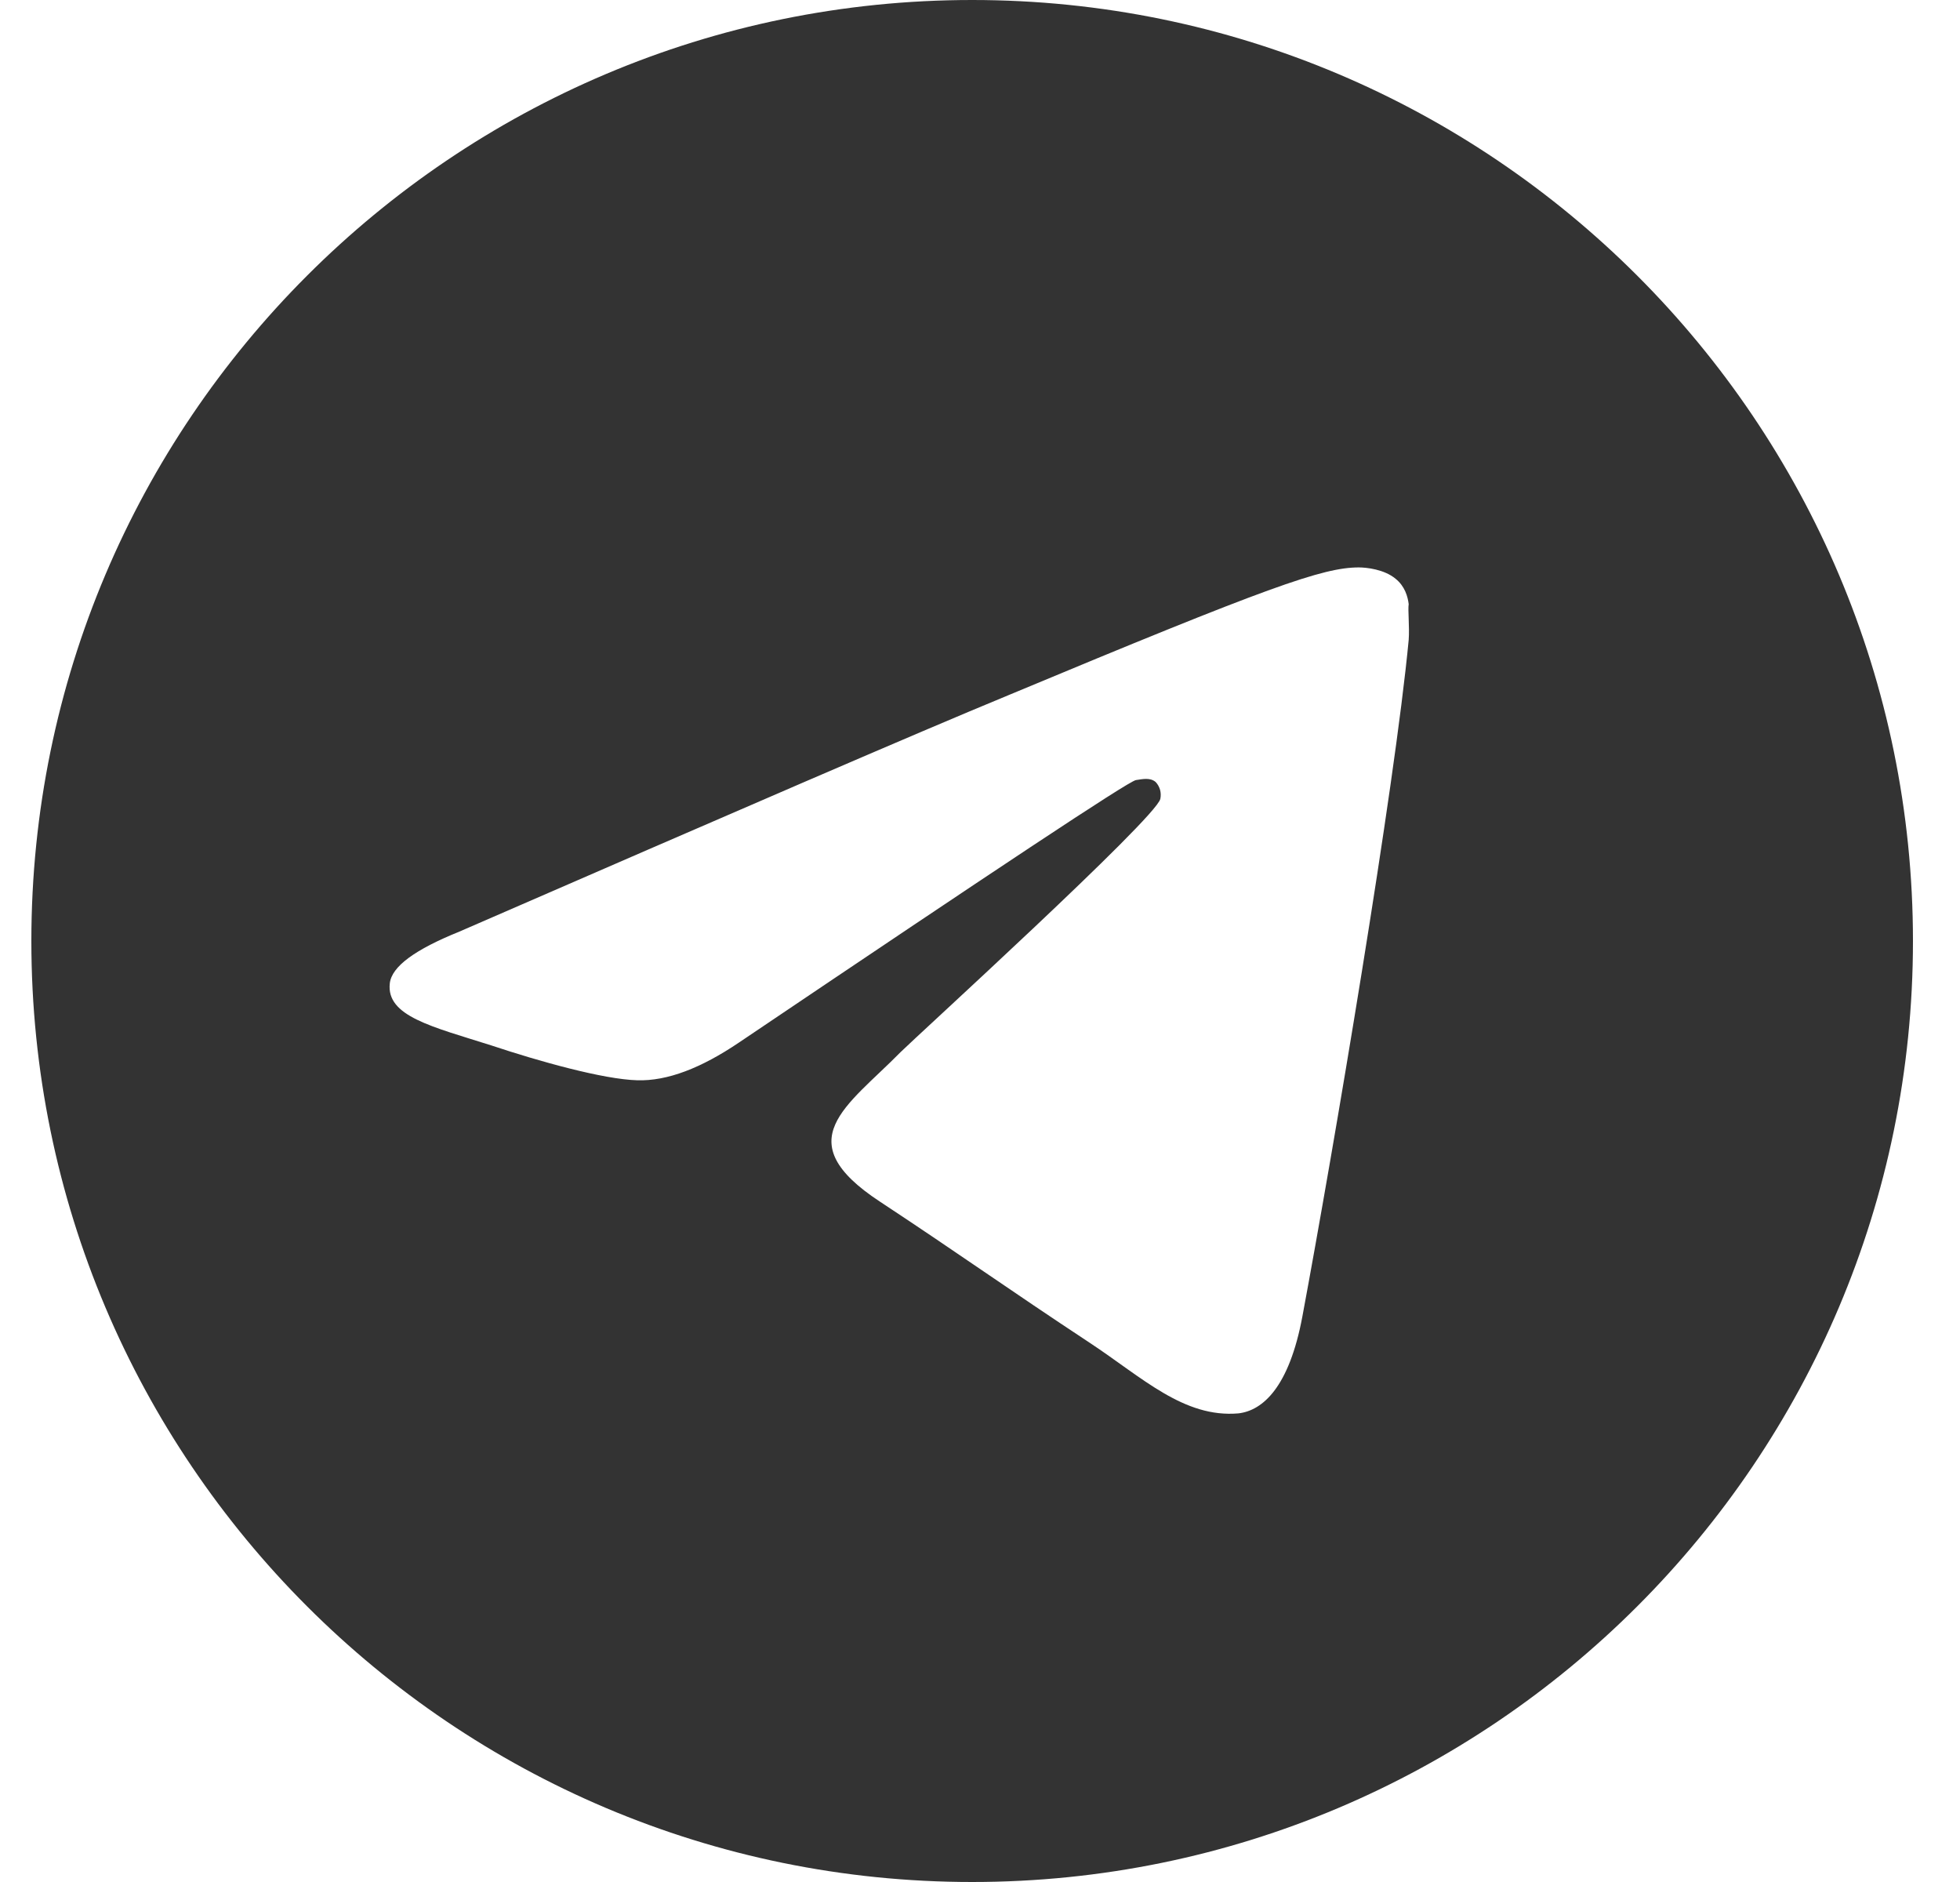
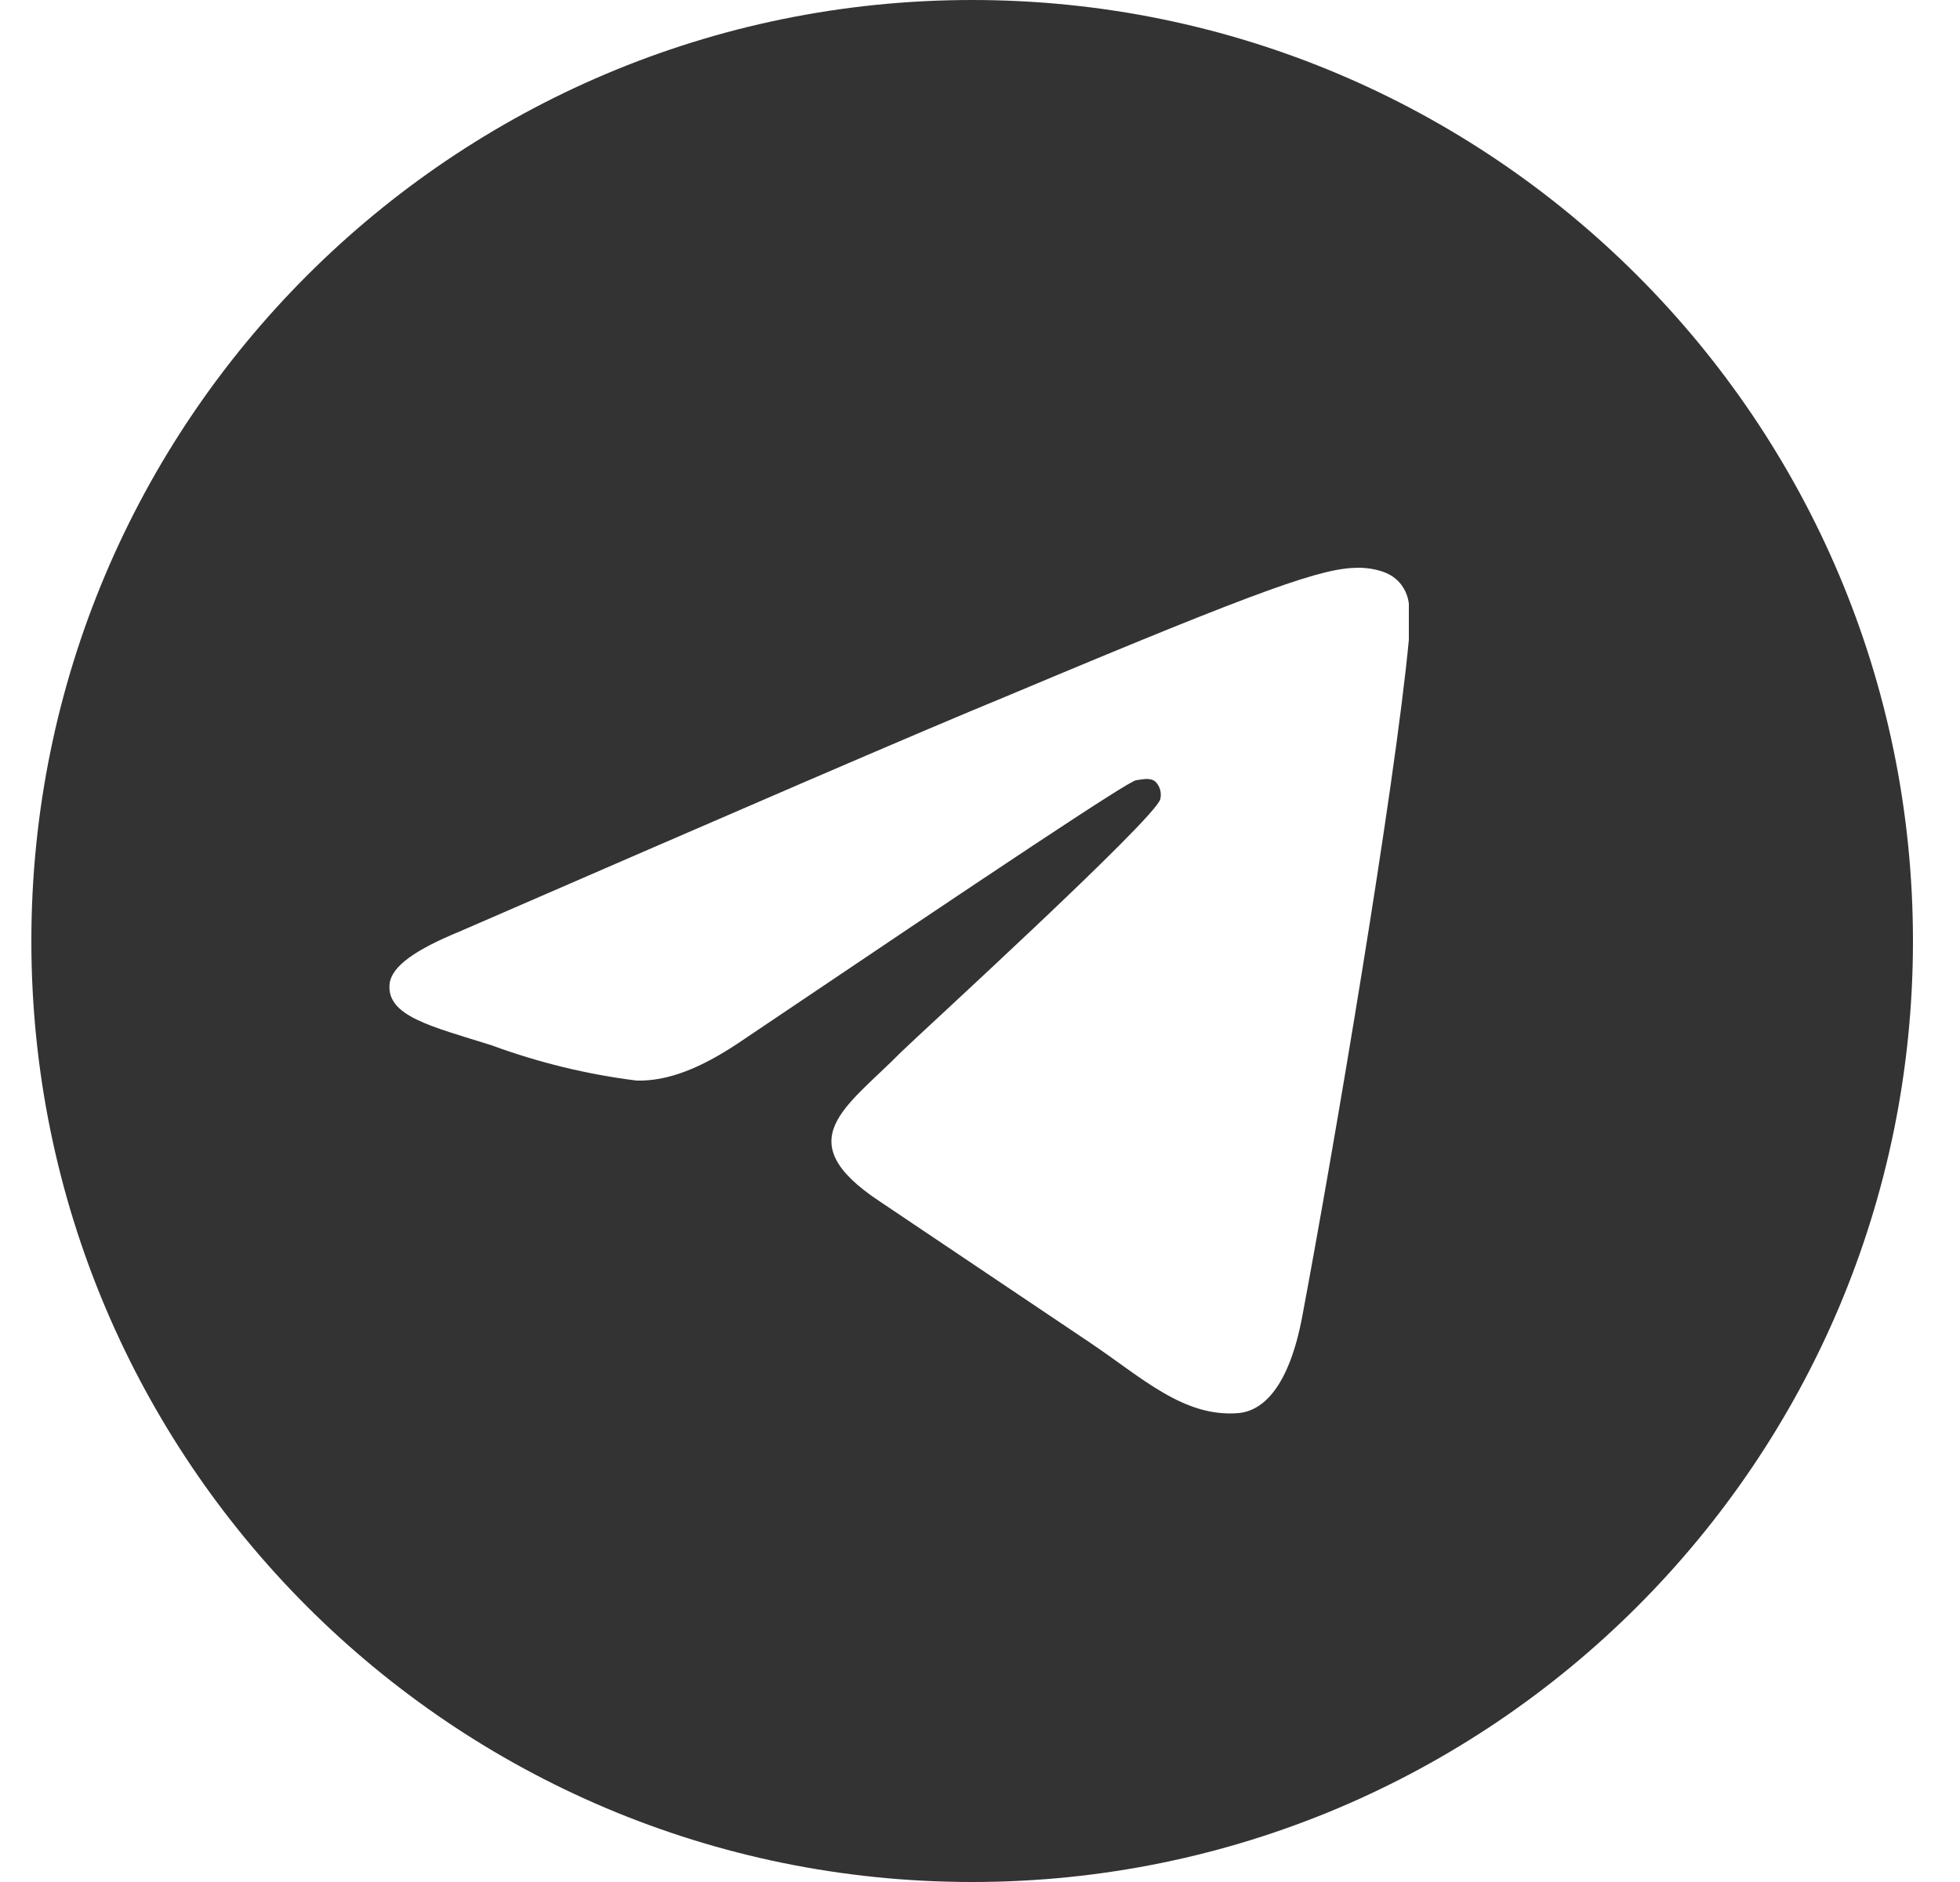
- <svg xmlns="http://www.w3.org/2000/svg" width="25" height="24" viewBox="0 0 25 24" fill="none">
-   <path d="M12.4 0C5.776 0 0.4 5.376 0.4 12C0.4 18.624 5.776 24 12.4 24C19.024 24 24.4 18.624 24.4 12C24.4 5.376 19.024 0 12.4 0ZM17.968 8.16C17.788 10.056 17.008 14.664 16.612 16.788C16.444 17.688 16.108 17.988 15.796 18.024C15.1 18.084 14.572 17.568 13.9 17.124C12.844 16.428 12.244 15.996 11.224 15.324C10.036 14.544 10.804 14.112 11.488 13.416C11.668 13.236 14.74 10.44 14.8 10.188C14.808 10.15 14.807 10.11 14.797 10.073C14.786 10.035 14.767 10 14.74 9.972C14.668 9.912 14.572 9.936 14.488 9.948C14.38 9.972 12.7 11.088 9.424 13.296C8.944 13.62 8.512 13.788 8.128 13.776C7.696 13.764 6.88 13.536 6.268 13.332C5.512 13.092 4.924 12.96 4.972 12.54C4.996 12.324 5.296 12.108 5.86 11.88C9.364 10.356 11.692 9.348 12.856 8.868C16.192 7.476 16.876 7.236 17.332 7.236C17.428 7.236 17.656 7.26 17.8 7.38C17.92 7.476 17.956 7.608 17.968 7.704C17.956 7.776 17.98 7.992 17.968 8.16Z" fill="#333333" />
+ <svg xmlns="http://www.w3.org/2000/svg" width="25" height="24" fill="none">
+   <path d="M12.4 0a12 12 0 1 0 0 24 12 12 0 0 0 0-24Zm5.57 8.16c-.18 1.9-.96 6.5-1.36 8.63-.17.9-.5 1.2-.81 1.23-.7.06-1.23-.45-1.9-.9l-2.68-1.8c-1.18-.78-.42-1.2.27-1.9.18-.18 3.25-2.98 3.31-3.23a.24.24 0 0 0-.06-.22c-.07-.06-.17-.03-.25-.02-.11.02-1.79 1.14-5.07 3.35-.48.32-.9.49-1.3.48a8.37 8.37 0 0 1-1.85-.45c-.76-.24-1.35-.37-1.3-.79.03-.22.33-.43.89-.66 3.5-1.52 5.83-2.53 7-3.01 3.33-1.4 4.02-1.63 4.47-1.63.1 0 .33.02.47.14.12.1.16.23.17.32v.46Z" fill="#333" />
</svg>
